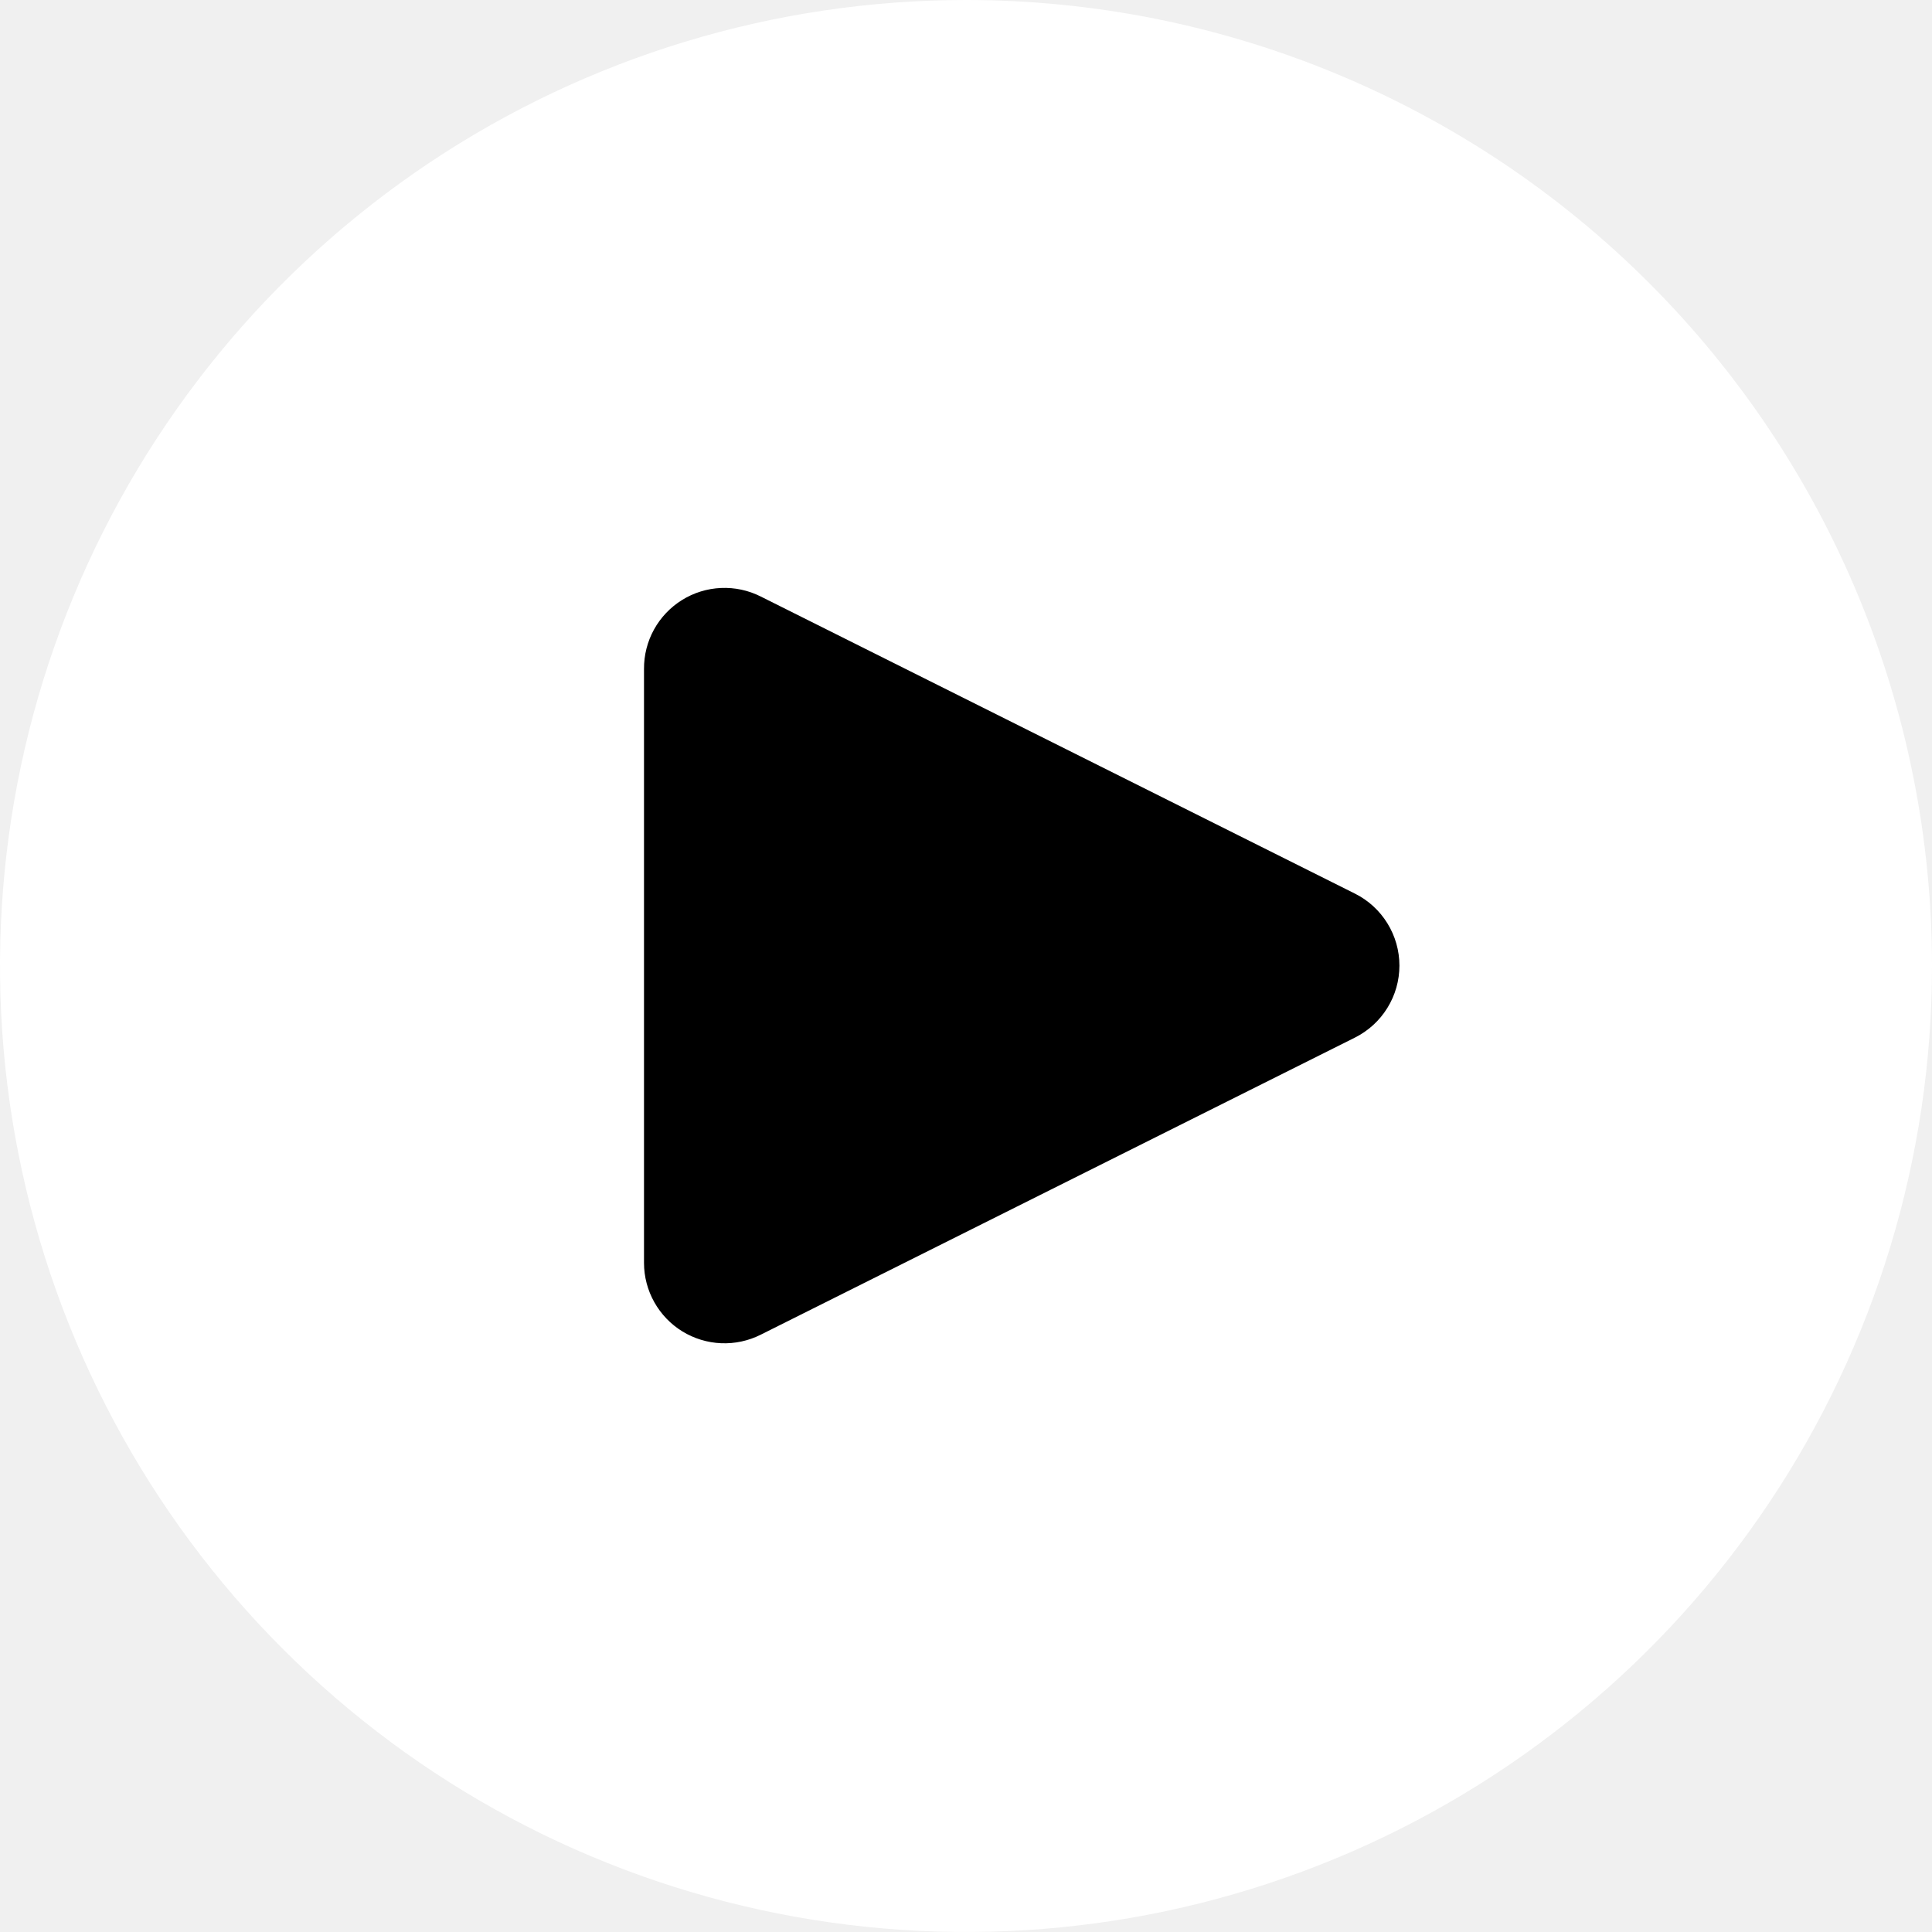
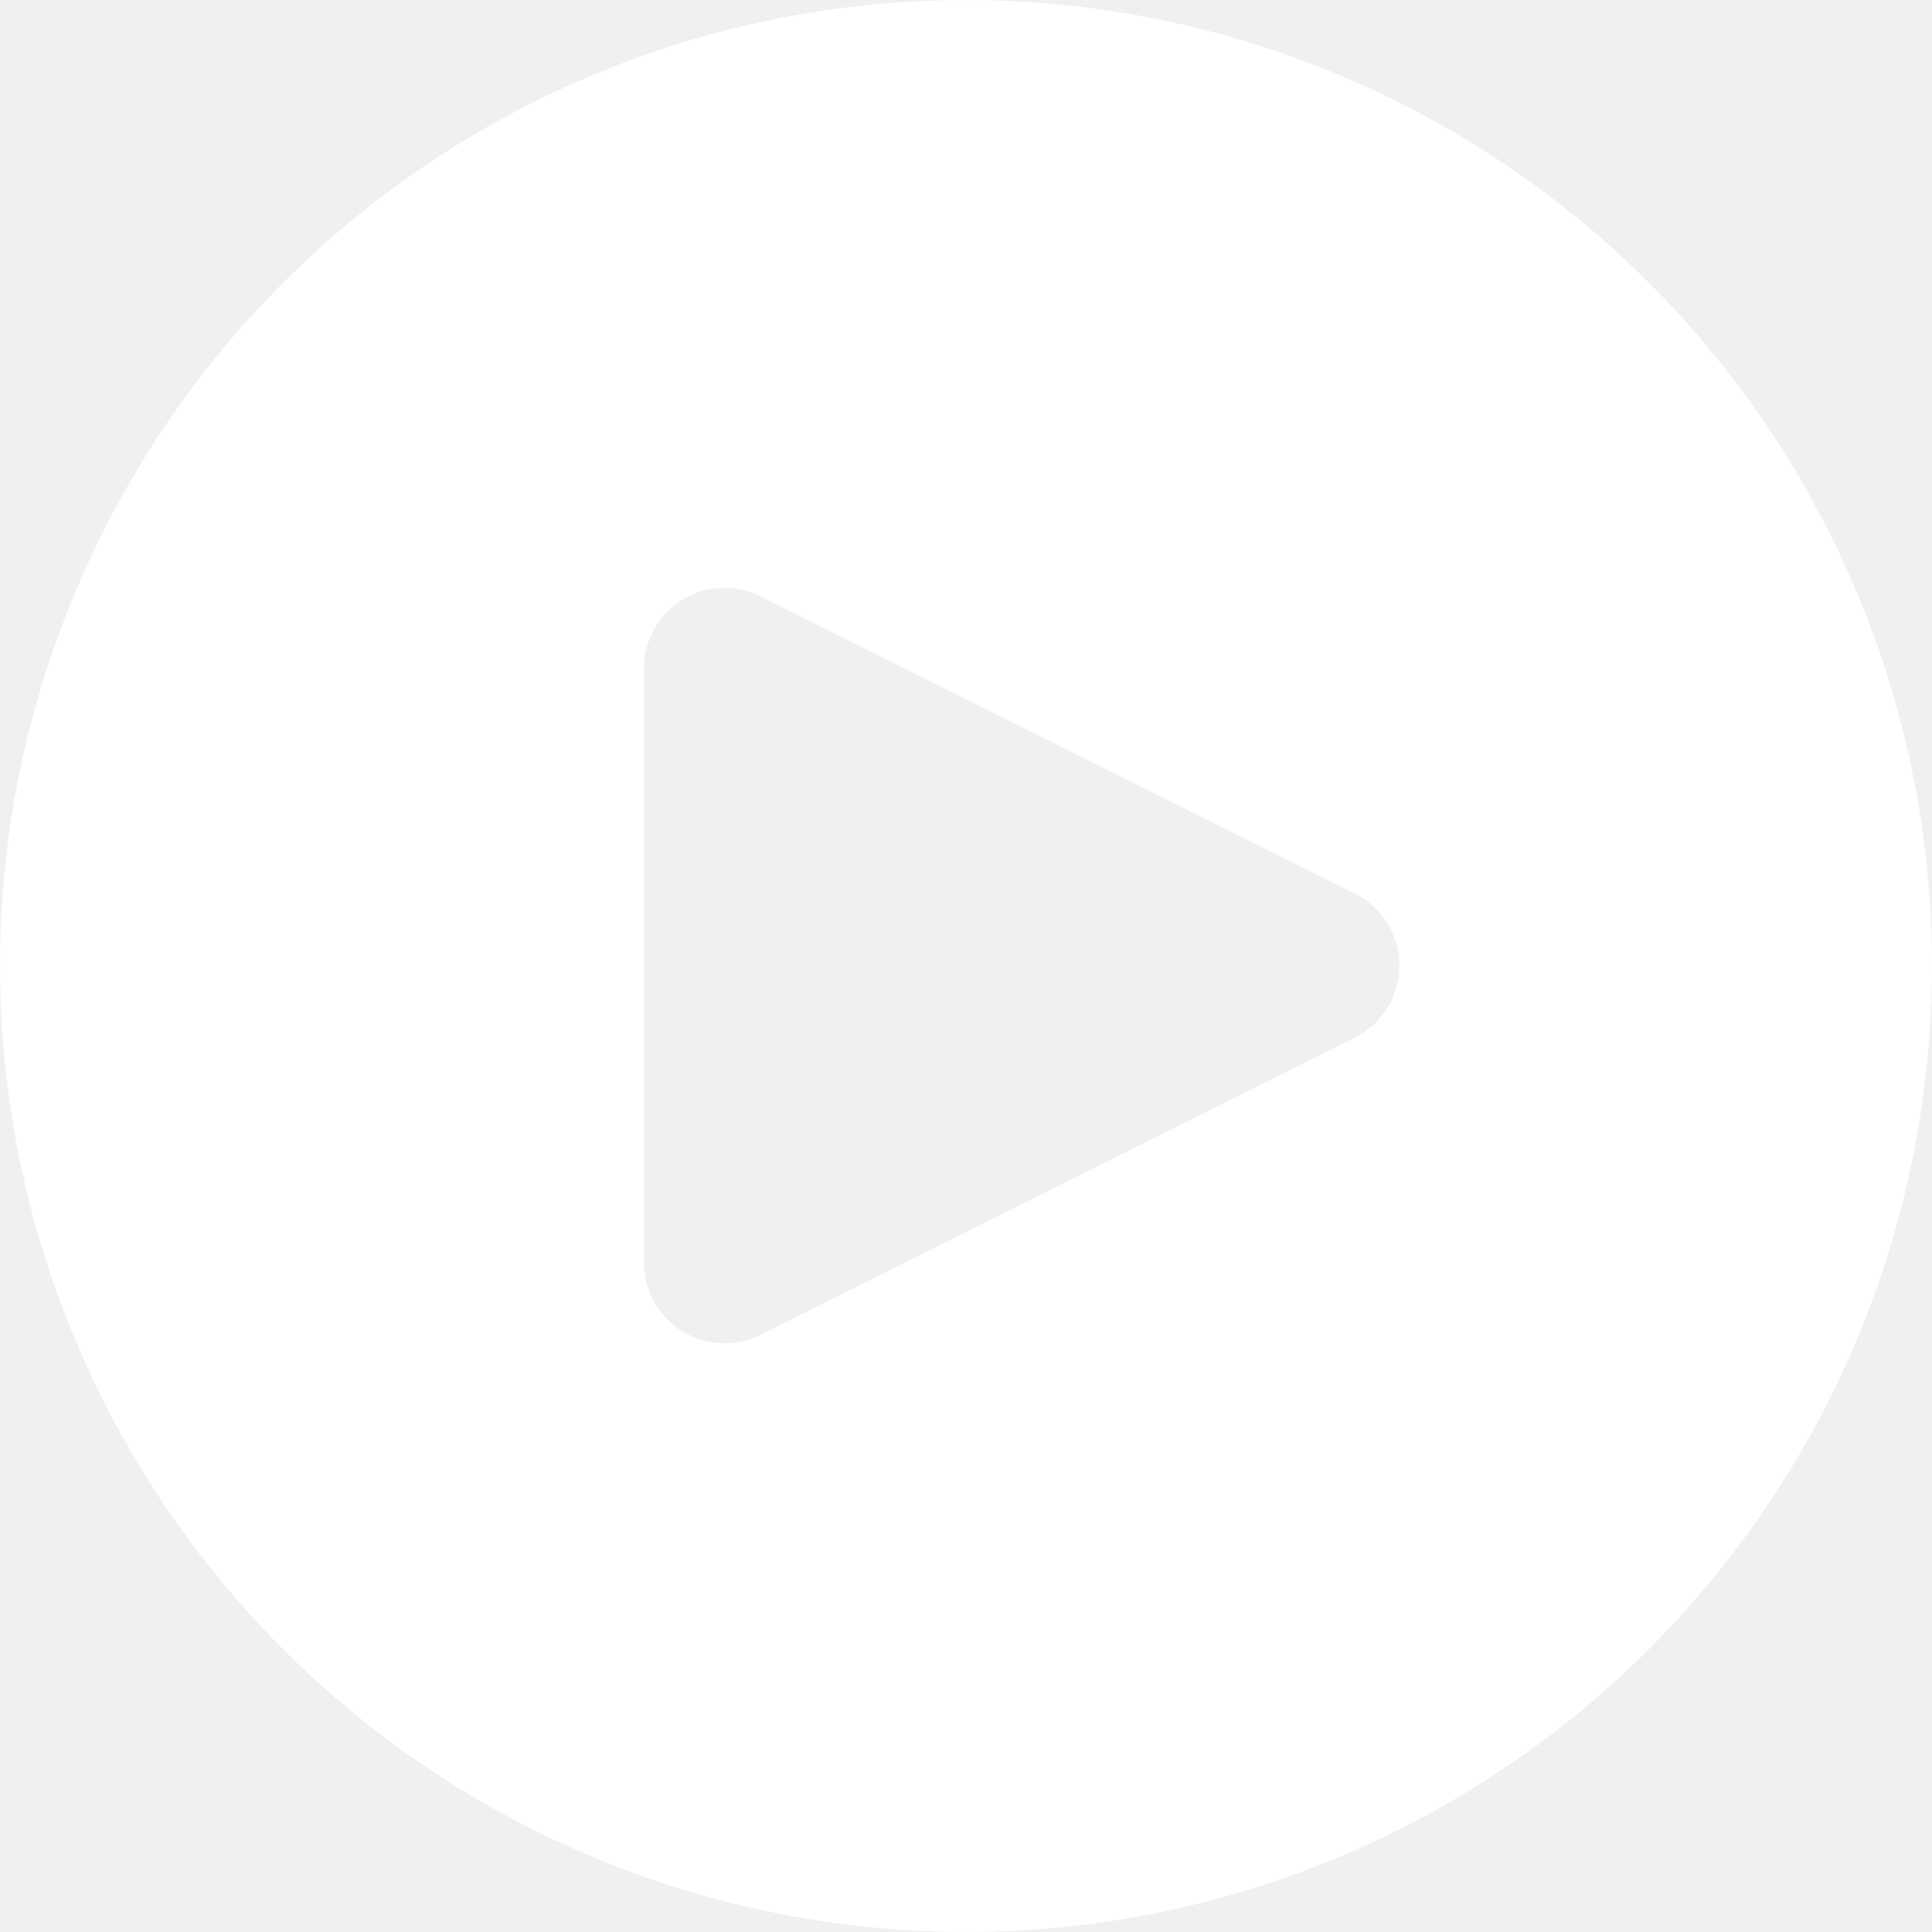
<svg xmlns="http://www.w3.org/2000/svg" width="80" height="80" viewBox="0 0 80 80" fill="none">
  <g clip-path="url(#clip0_431_62)">
    <mask id="mask0_431_62" style="mask-type:luminance" maskUnits="userSpaceOnUse" x="0" y="0" width="80" height="80">
      <path d="M80 0H0V80H80V0Z" fill="white" />
    </mask>
    <g mask="url(#mask0_431_62)">
-       <path d="M40 61.667C51.966 61.667 61.667 51.966 61.667 40C61.667 28.034 51.966 18.333 40 18.333C28.034 18.333 18.333 28.034 18.333 40C18.333 51.966 28.034 61.667 40 61.667Z" fill="black" />
      <path d="M40 0C32.089 0 24.355 2.346 17.777 6.741C11.199 11.136 6.072 17.384 3.045 24.693C0.017 32.002 -0.775 40.044 0.769 47.804C2.312 55.563 6.122 62.69 11.716 68.284C17.31 73.878 24.437 77.688 32.196 79.231C39.956 80.775 47.998 79.983 55.307 76.955C62.616 73.928 68.864 68.801 73.259 62.223C77.654 55.645 80 47.911 80 40C80 29.391 75.786 19.217 68.284 11.716C60.783 4.214 50.609 0 40 0ZM56.1 42.967L31.5 55.267C30.993 55.522 30.428 55.644 29.86 55.62C29.293 55.596 28.741 55.428 28.256 55.131C27.772 54.834 27.372 54.417 27.094 53.922C26.815 53.426 26.668 52.868 26.667 52.3V27.7C26.663 27.129 26.805 26.567 27.081 26.067C27.357 25.567 27.757 25.146 28.242 24.845C28.727 24.543 29.282 24.372 29.852 24.347C30.423 24.321 30.99 24.443 31.5 24.7L56.1 37C56.655 37.276 57.121 37.702 57.447 38.229C57.774 38.756 57.947 39.364 57.947 39.983C57.947 40.603 57.774 41.211 57.447 41.738C57.121 42.265 56.655 42.69 56.1 42.967Z" fill="white" />
    </g>
  </g>
  <defs>
    <clipPath id="clip0_431_62">
      <rect width="80" height="80" fill="white" />
    </clipPath>
  </defs>
</svg>
